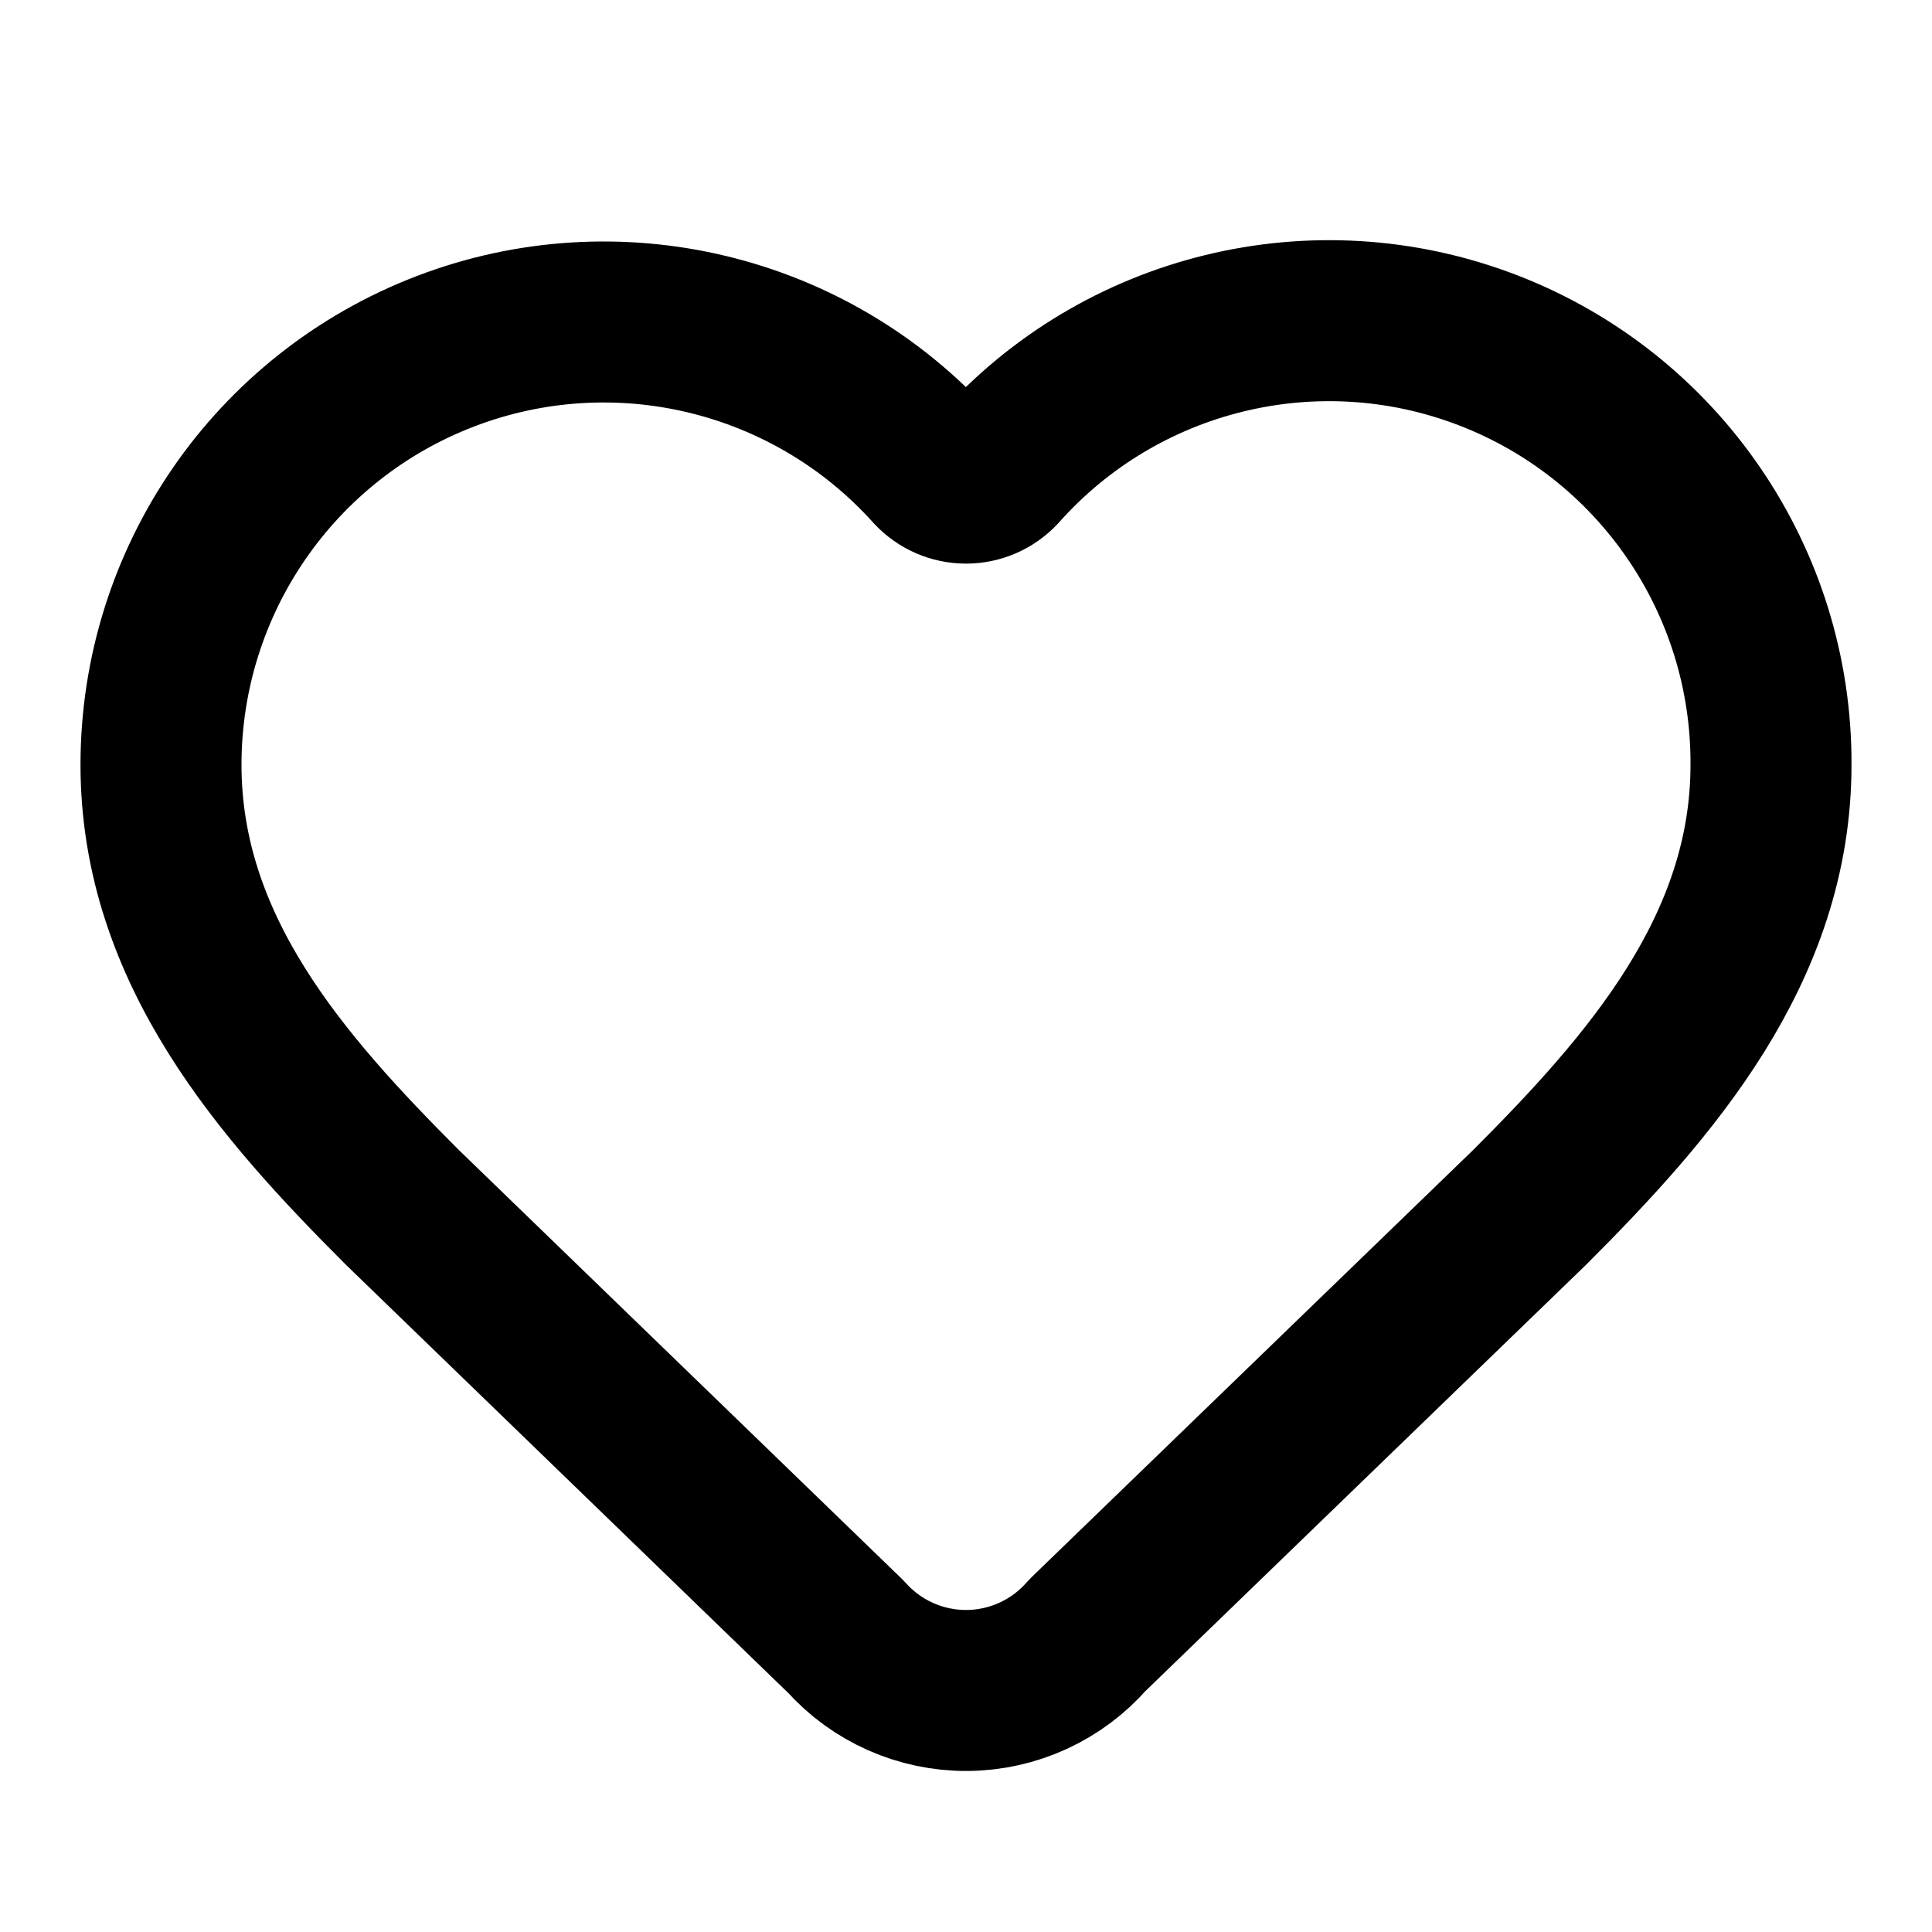
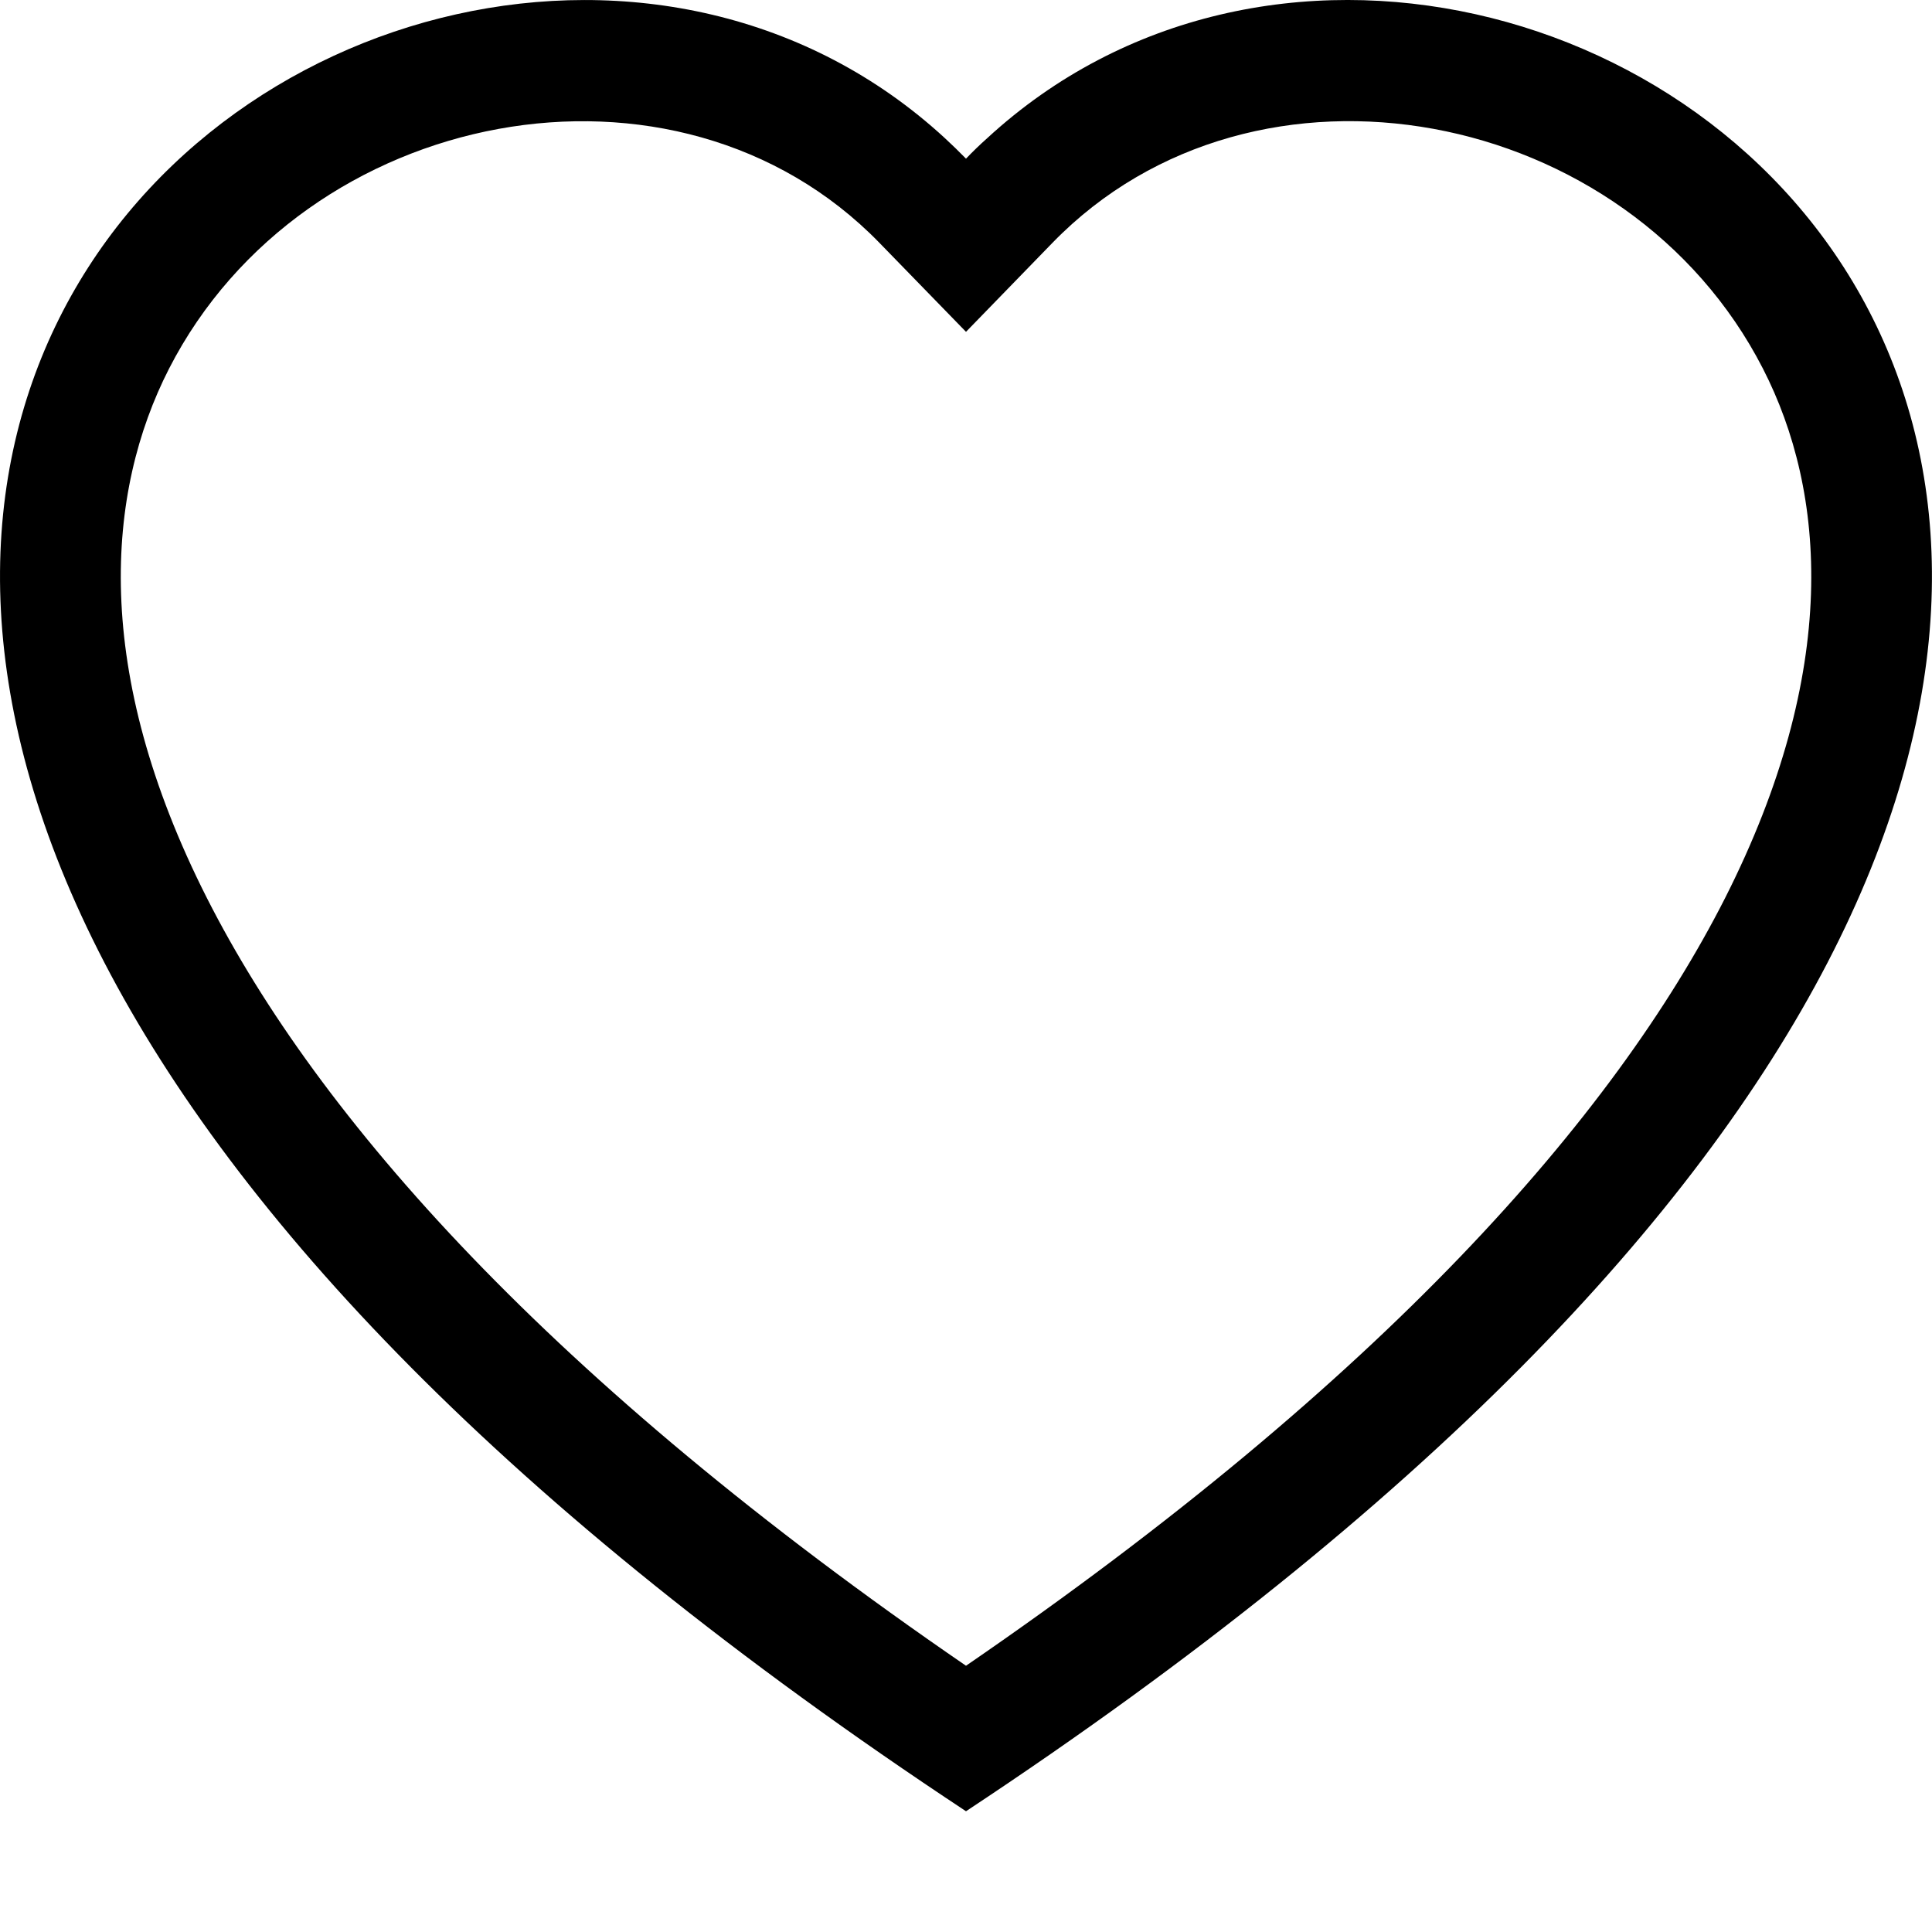
- <svg xmlns="http://www.w3.org/2000/svg" width="16" height="16" viewBox="0 0 24 24" fill="none" stroke="currentColor" stroke-width="2" stroke-linecap="round" stroke-linejoin="round" class="lucide lucide-heart-icon lucide-heart">
-   <path d="M2 9.5a5.5 5.5 0 0 1 9.591-3.676.56.56 0 0 0 .818 0A5.49 5.49 0 0 1 22 9.5c0 2.29-1.5 4-3 5.5l-5.492 5.313a2 2 0 0 1-3 .019L5 15c-1.5-1.5-3-3.2-3-5.5" />
+ <svg xmlns="http://www.w3.org/2000/svg" width="16" height="16" fill="currentColor" class="bi bi-heart" viewBox="0 0 16 16">
+   <path d="m8 2.748-.717-.737C5.6.281 2.514.878 1.4 3.053c-.523 1.023-.641 2.5.314 4.385.92 1.815 2.834 3.989 6.286 6.357 3.452-2.368 5.365-4.542 6.286-6.357.955-1.886.838-3.362.314-4.385C13.486.878 10.4.28 8.717 2.01zM8 15C-7.333 4.868 3.279-3.04 7.824 1.143q.09.083.176.171a3 3 0 0 1 .176-.17C12.72-3.042 23.333 4.867 8 15" />
</svg>
